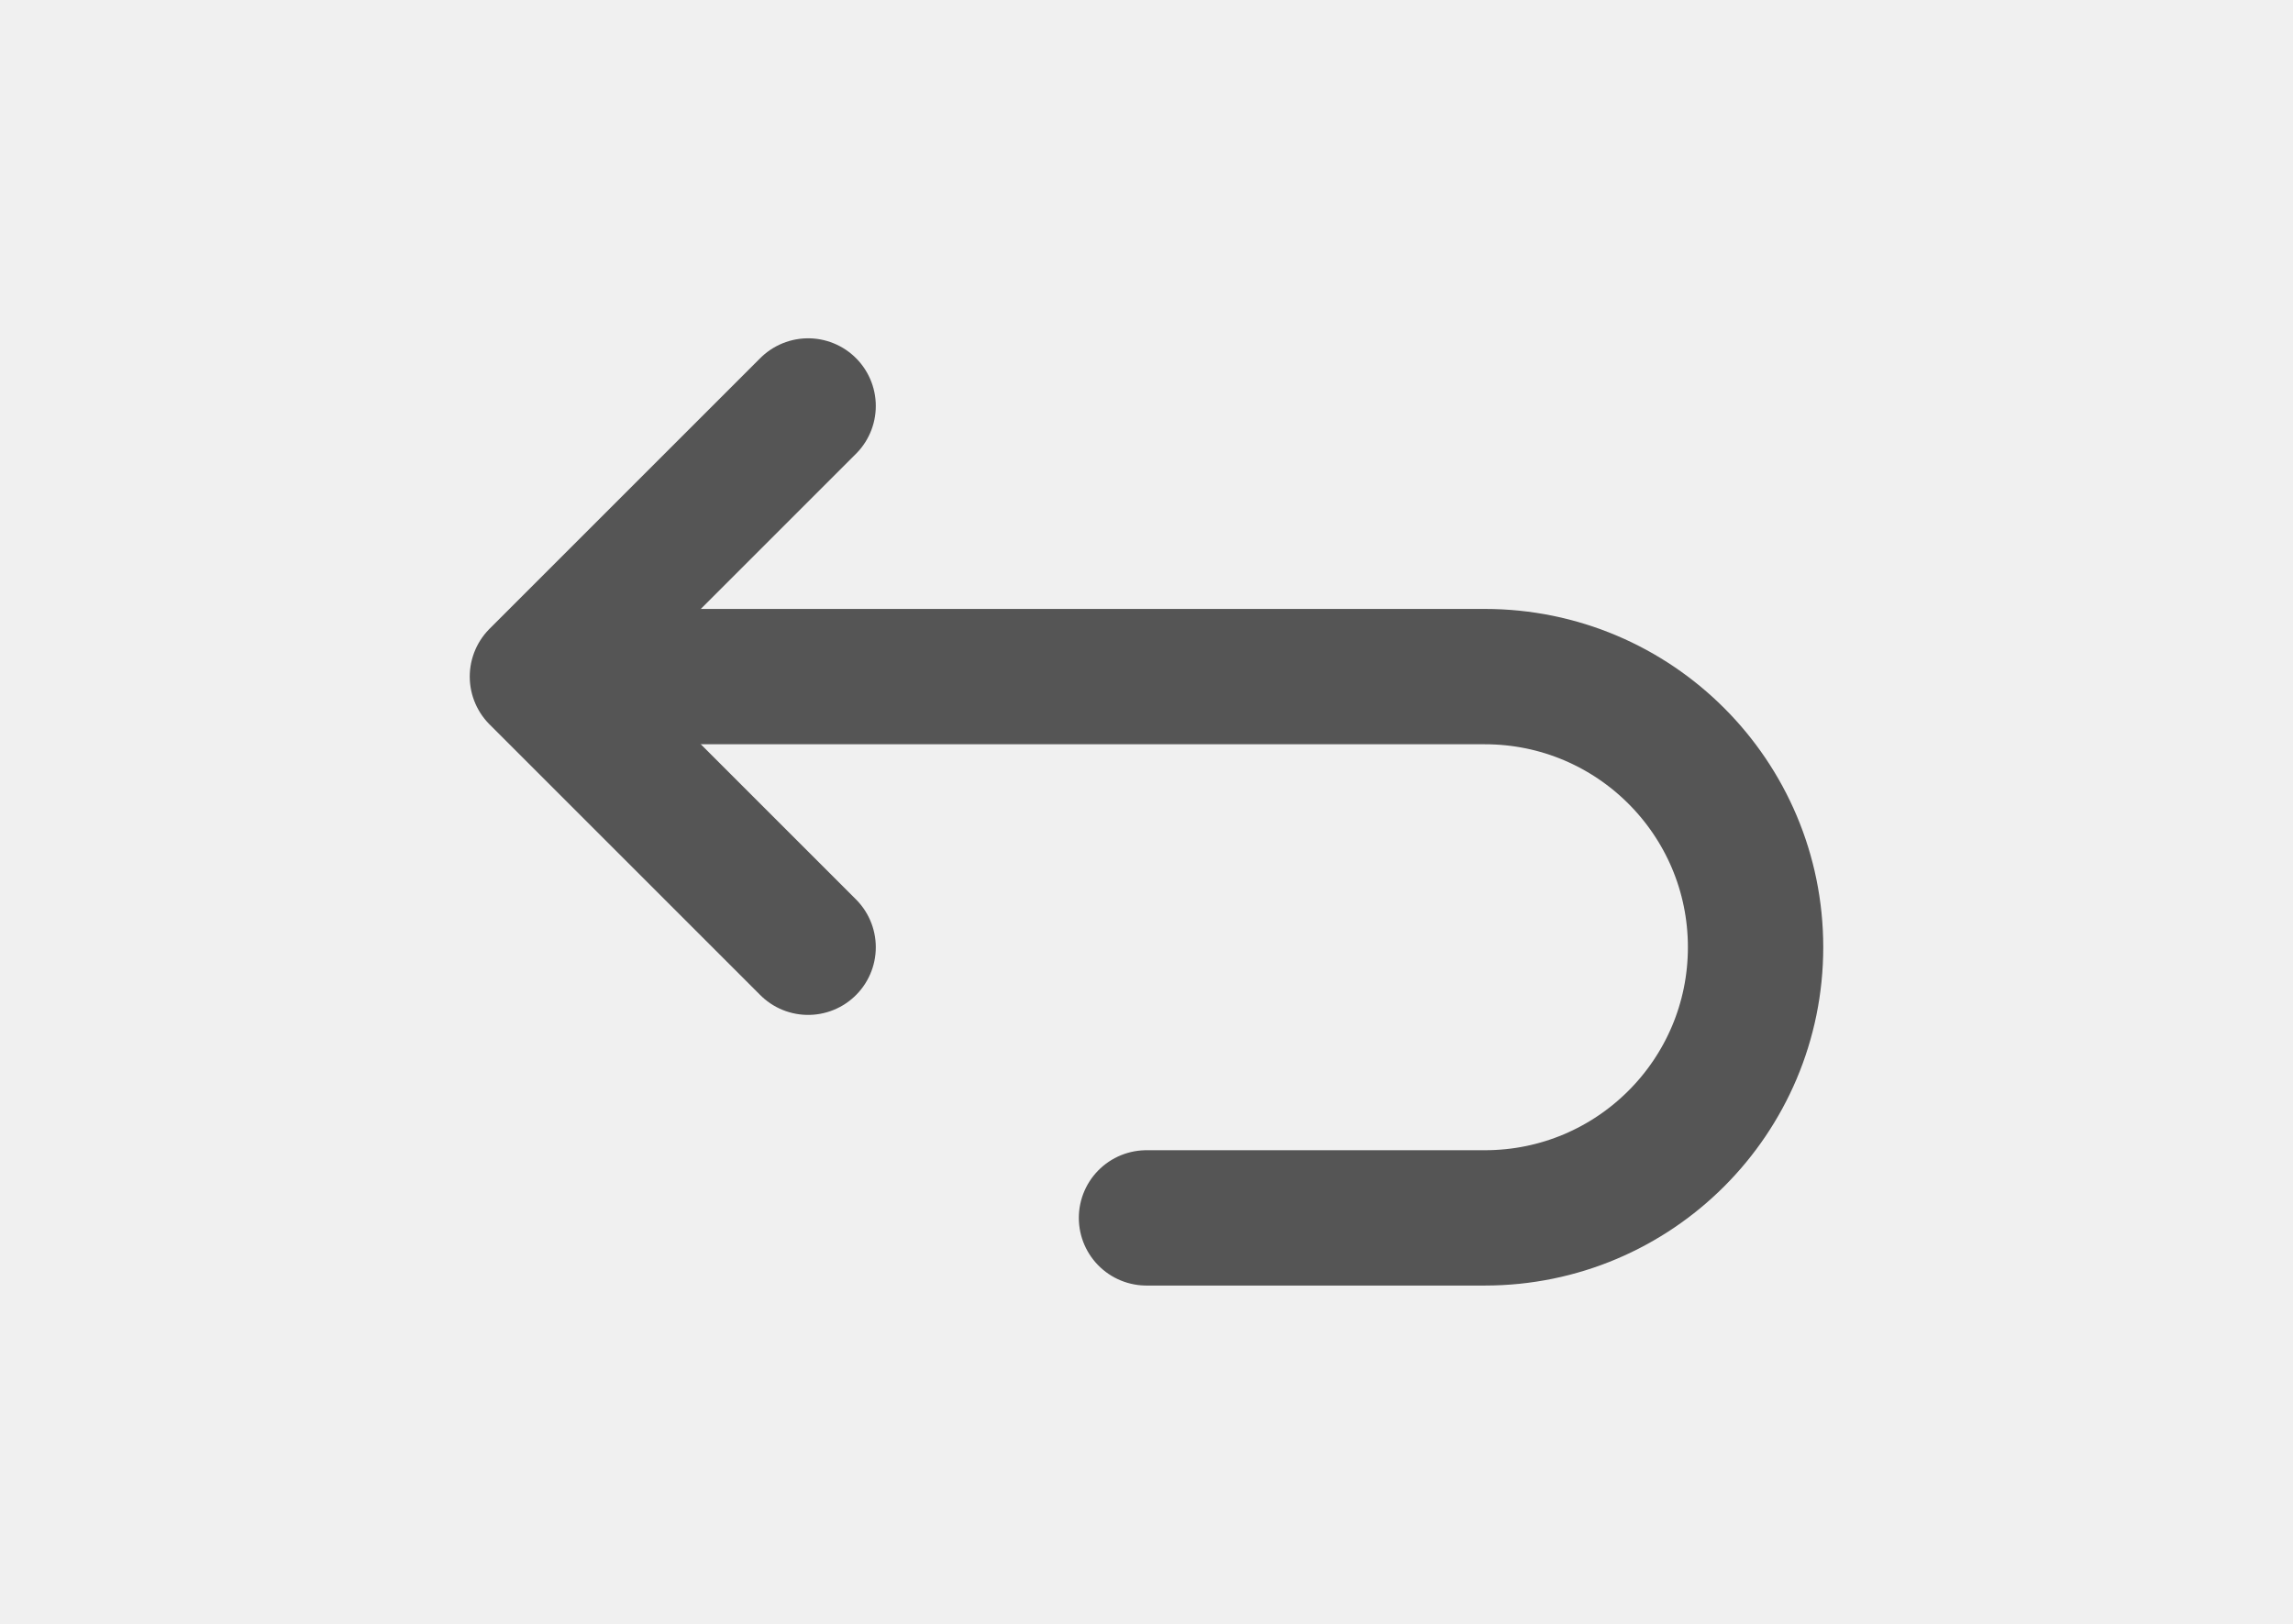
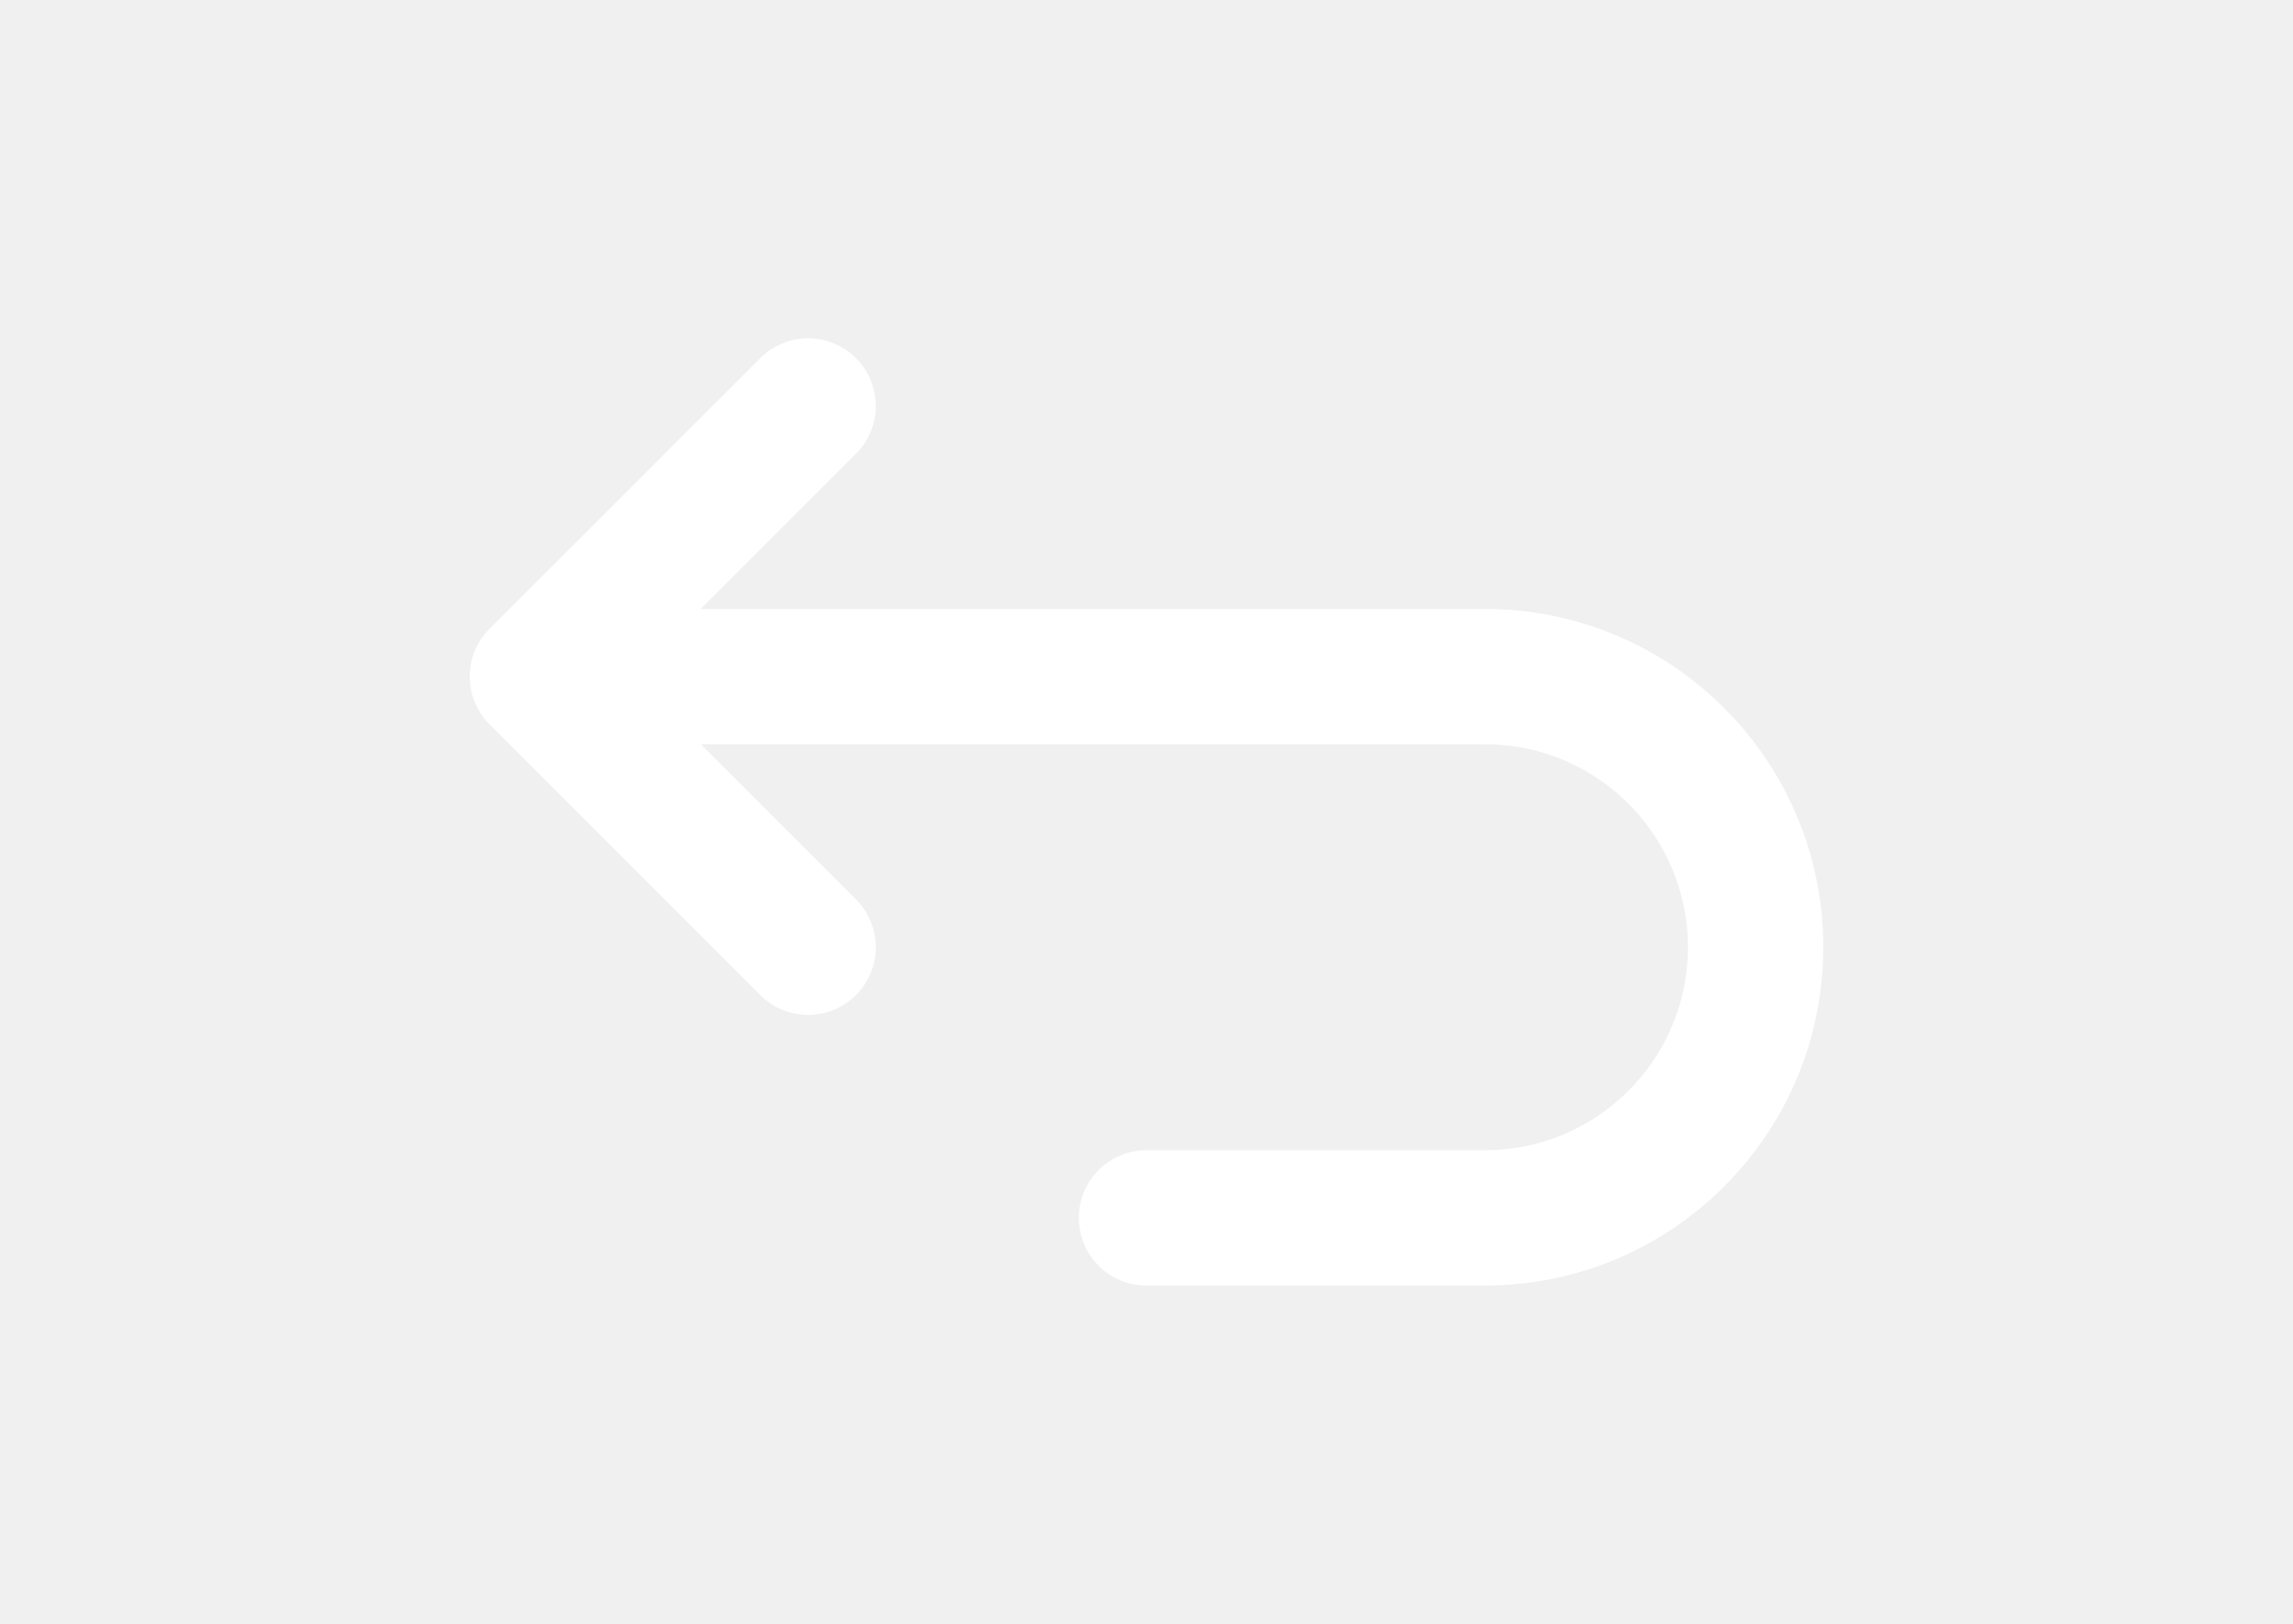
<svg xmlns="http://www.w3.org/2000/svg" fill="none" height="17" viewBox="0 0 24 24" width="24">
-   <g stroke="#555" stroke-linecap="round" stroke-linejoin="round" stroke-width="2">
+   <g stroke="#fff" stroke-linecap="round" stroke-linejoin="round" stroke-width="2">
    <path d="m4 10h13c2.209 0 4 1.791 4 4 0 2.209-1.791 4-4 4h-5" />
    <path d="m7 6-4 4 4 4" />
  </g>
</svg>
